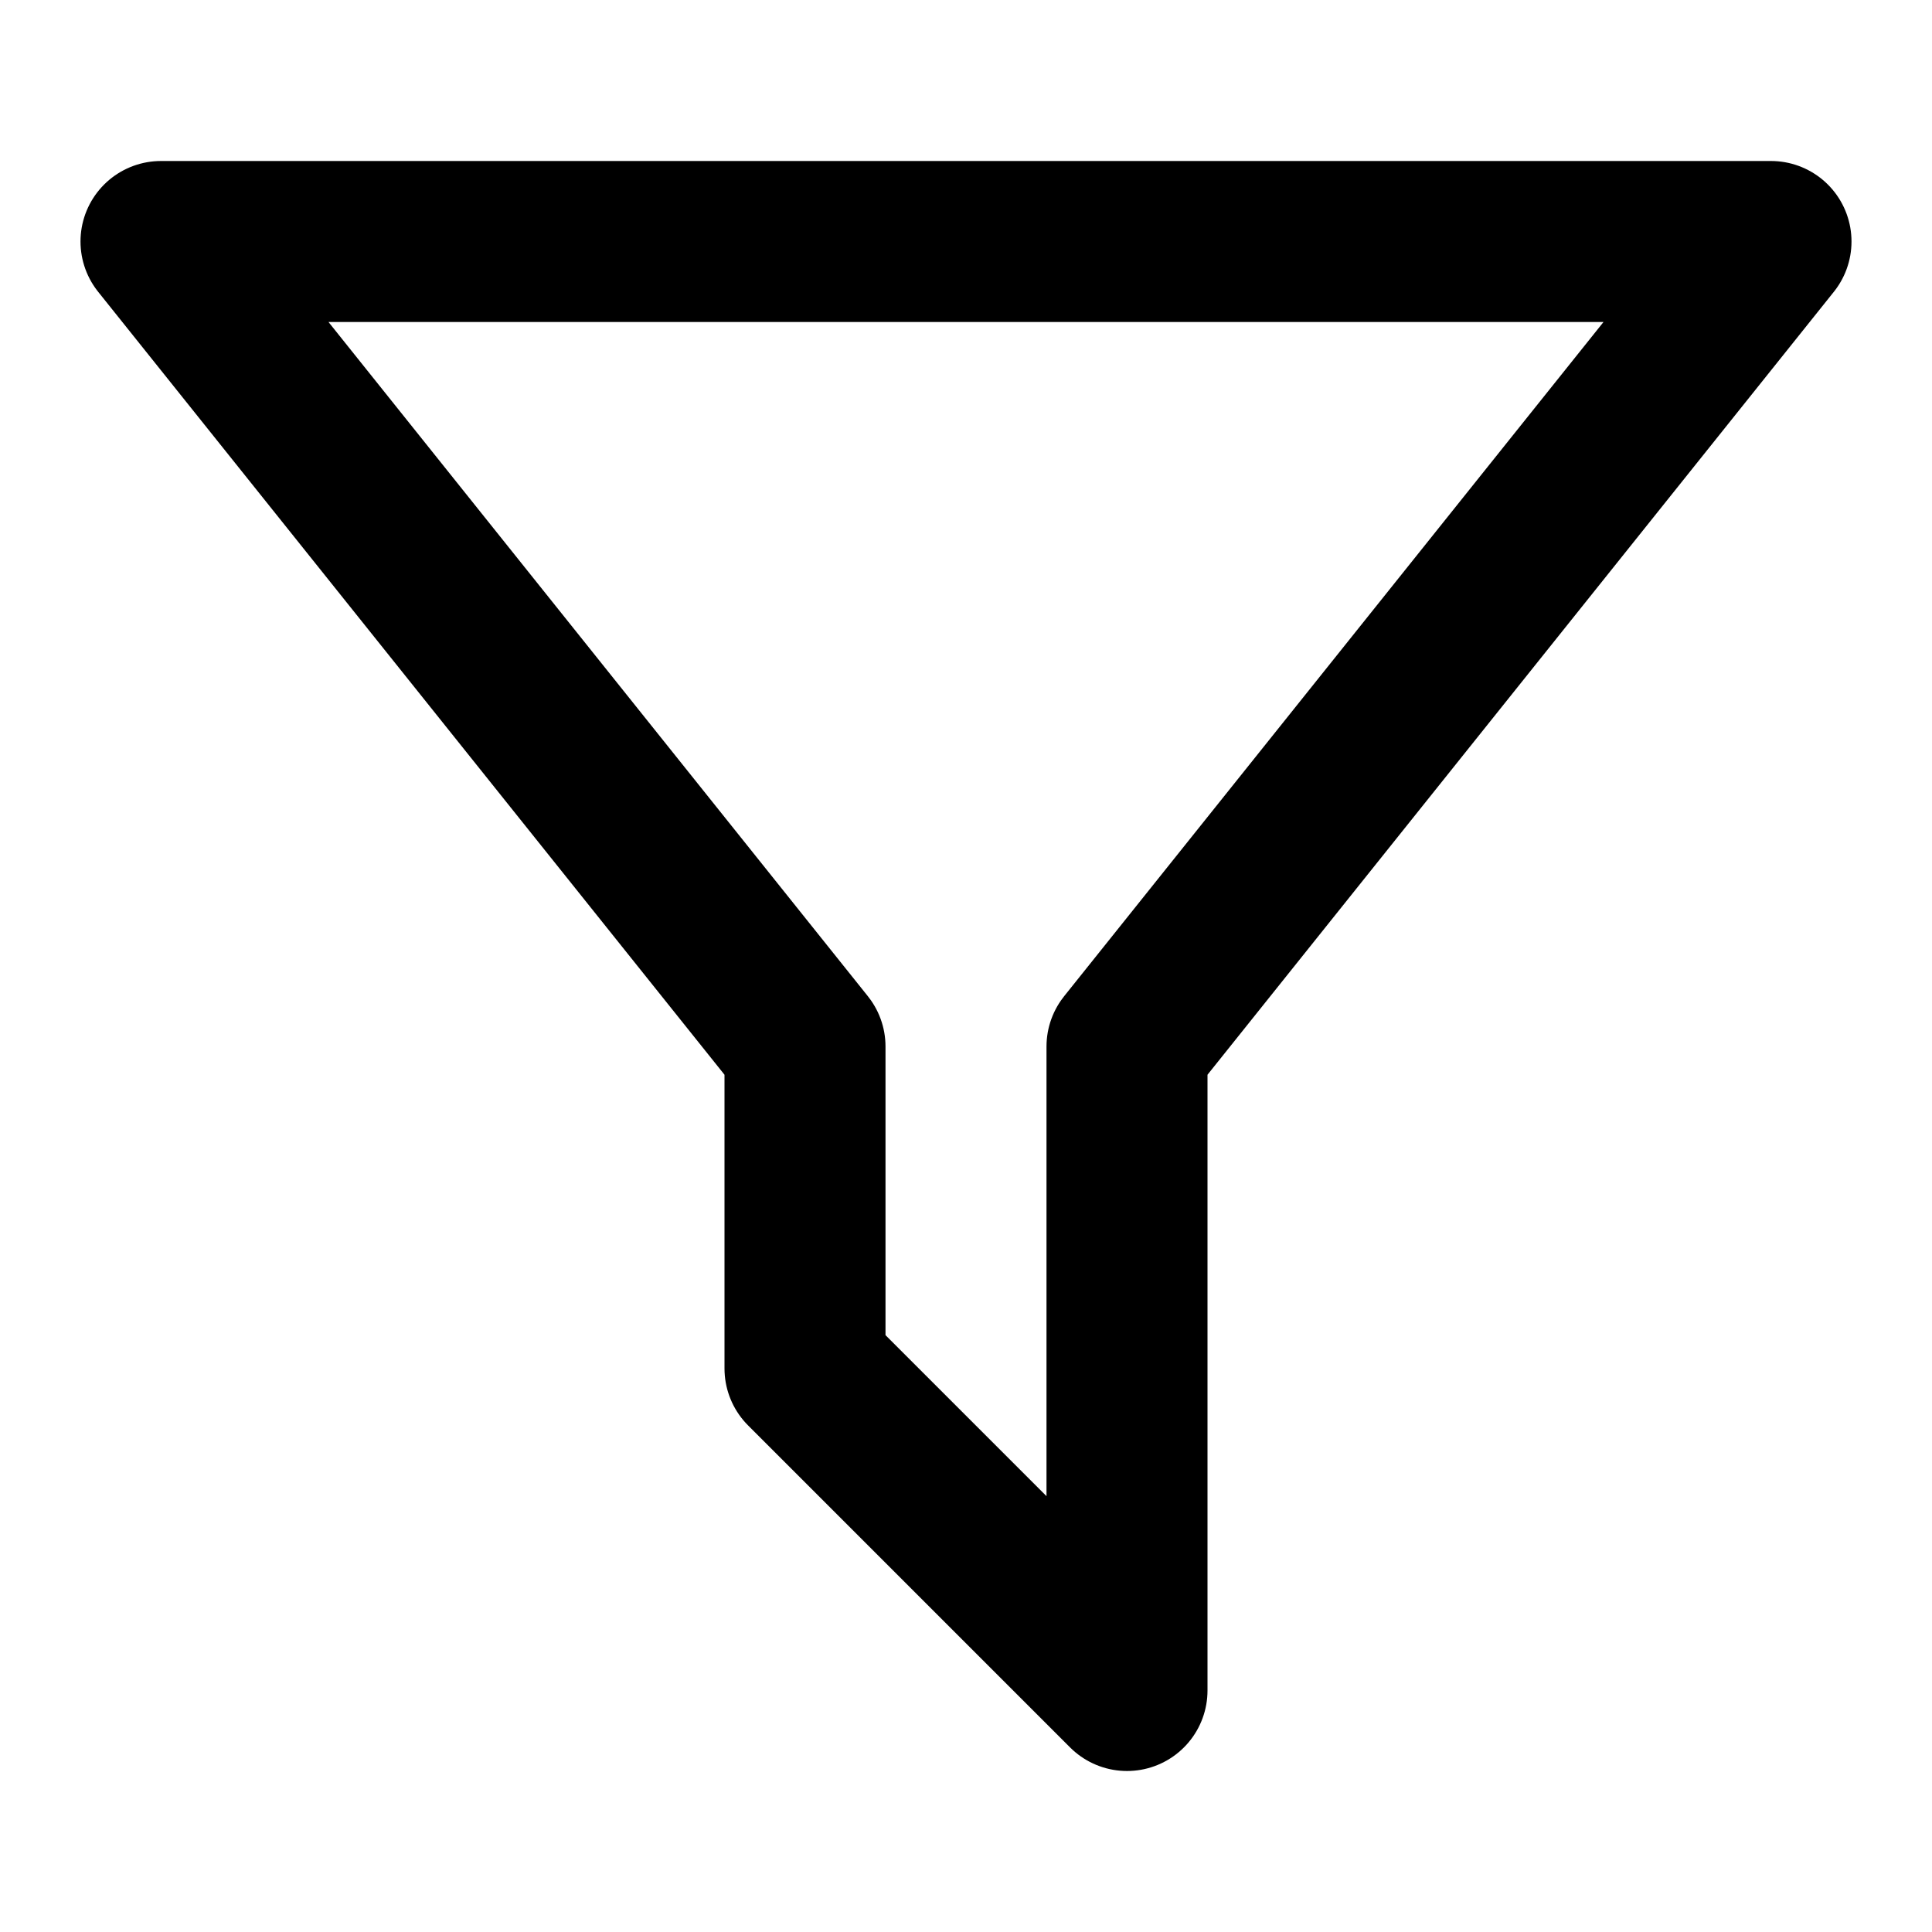
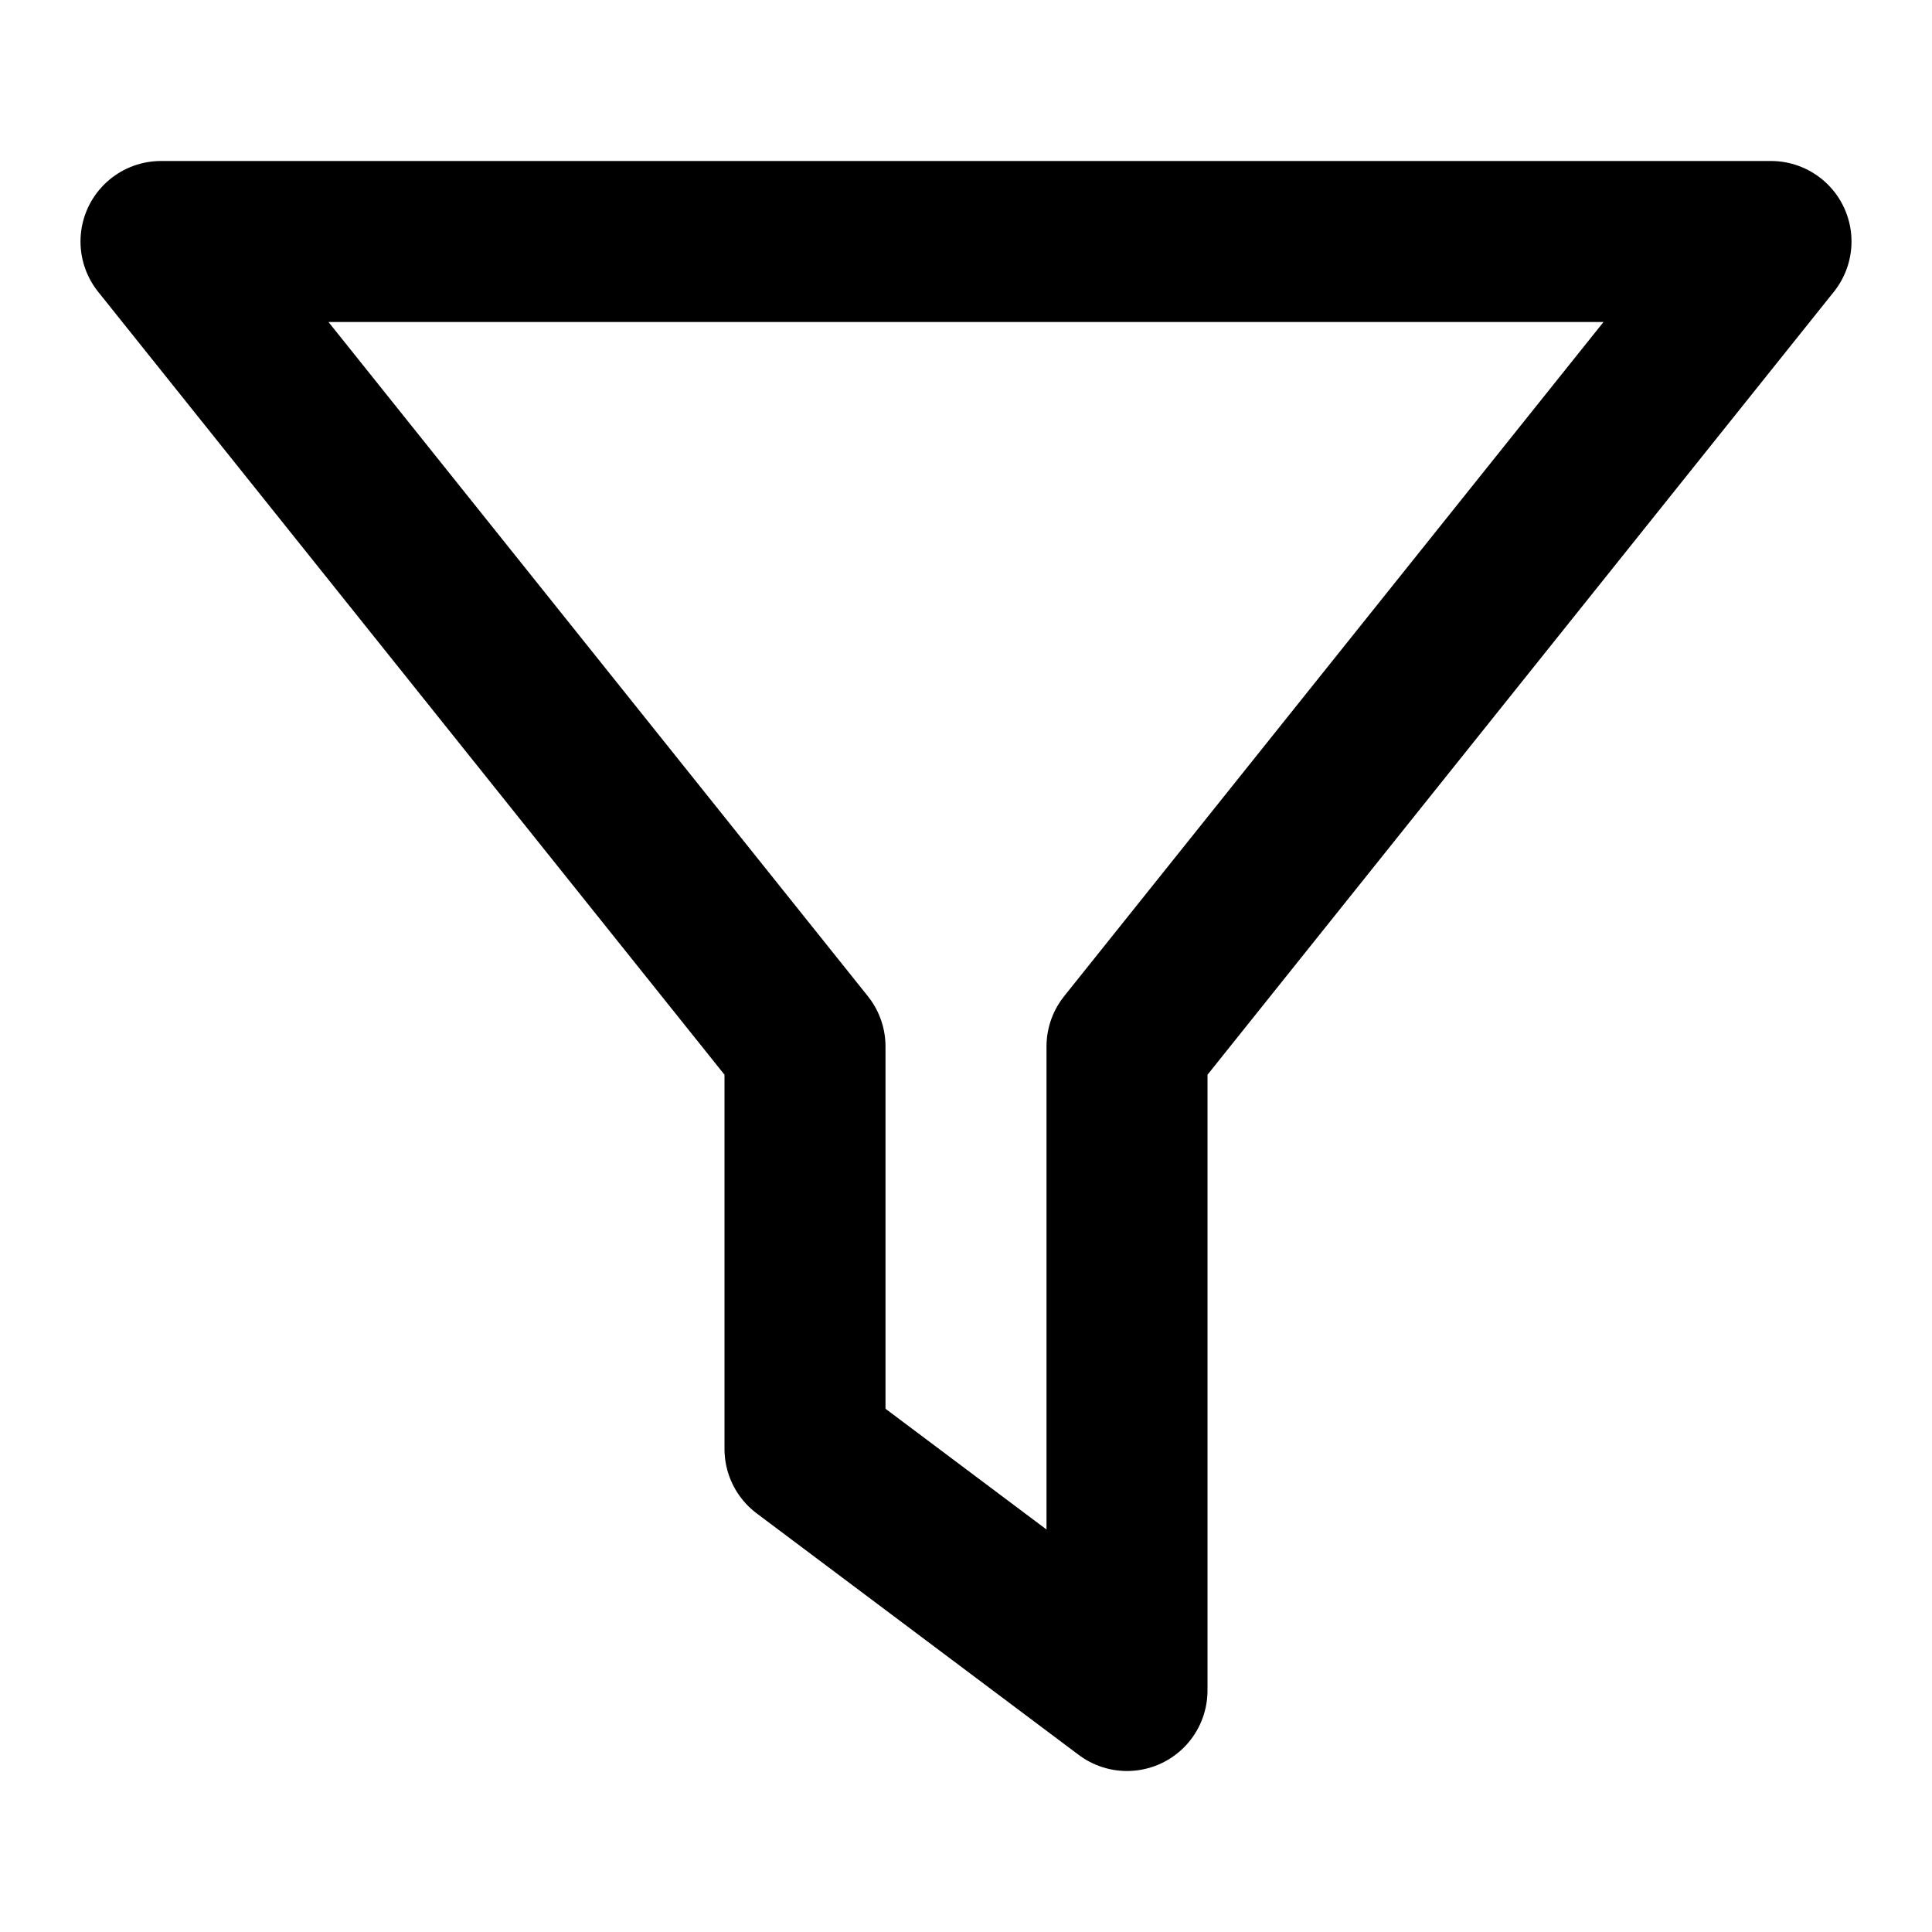
<svg xmlns="http://www.w3.org/2000/svg" class="i i-filter" viewBox="0 0 24 24" fill="none" stroke="currentColor" stroke-width="2" stroke-linecap="round" stroke-linejoin="round">
-   <path d="M22 3H2l8 10v4l4 4v-8l8-10Z" />
+   <path d="M14 21v-8l8-10H2l8 10v5Z" />
</svg>
